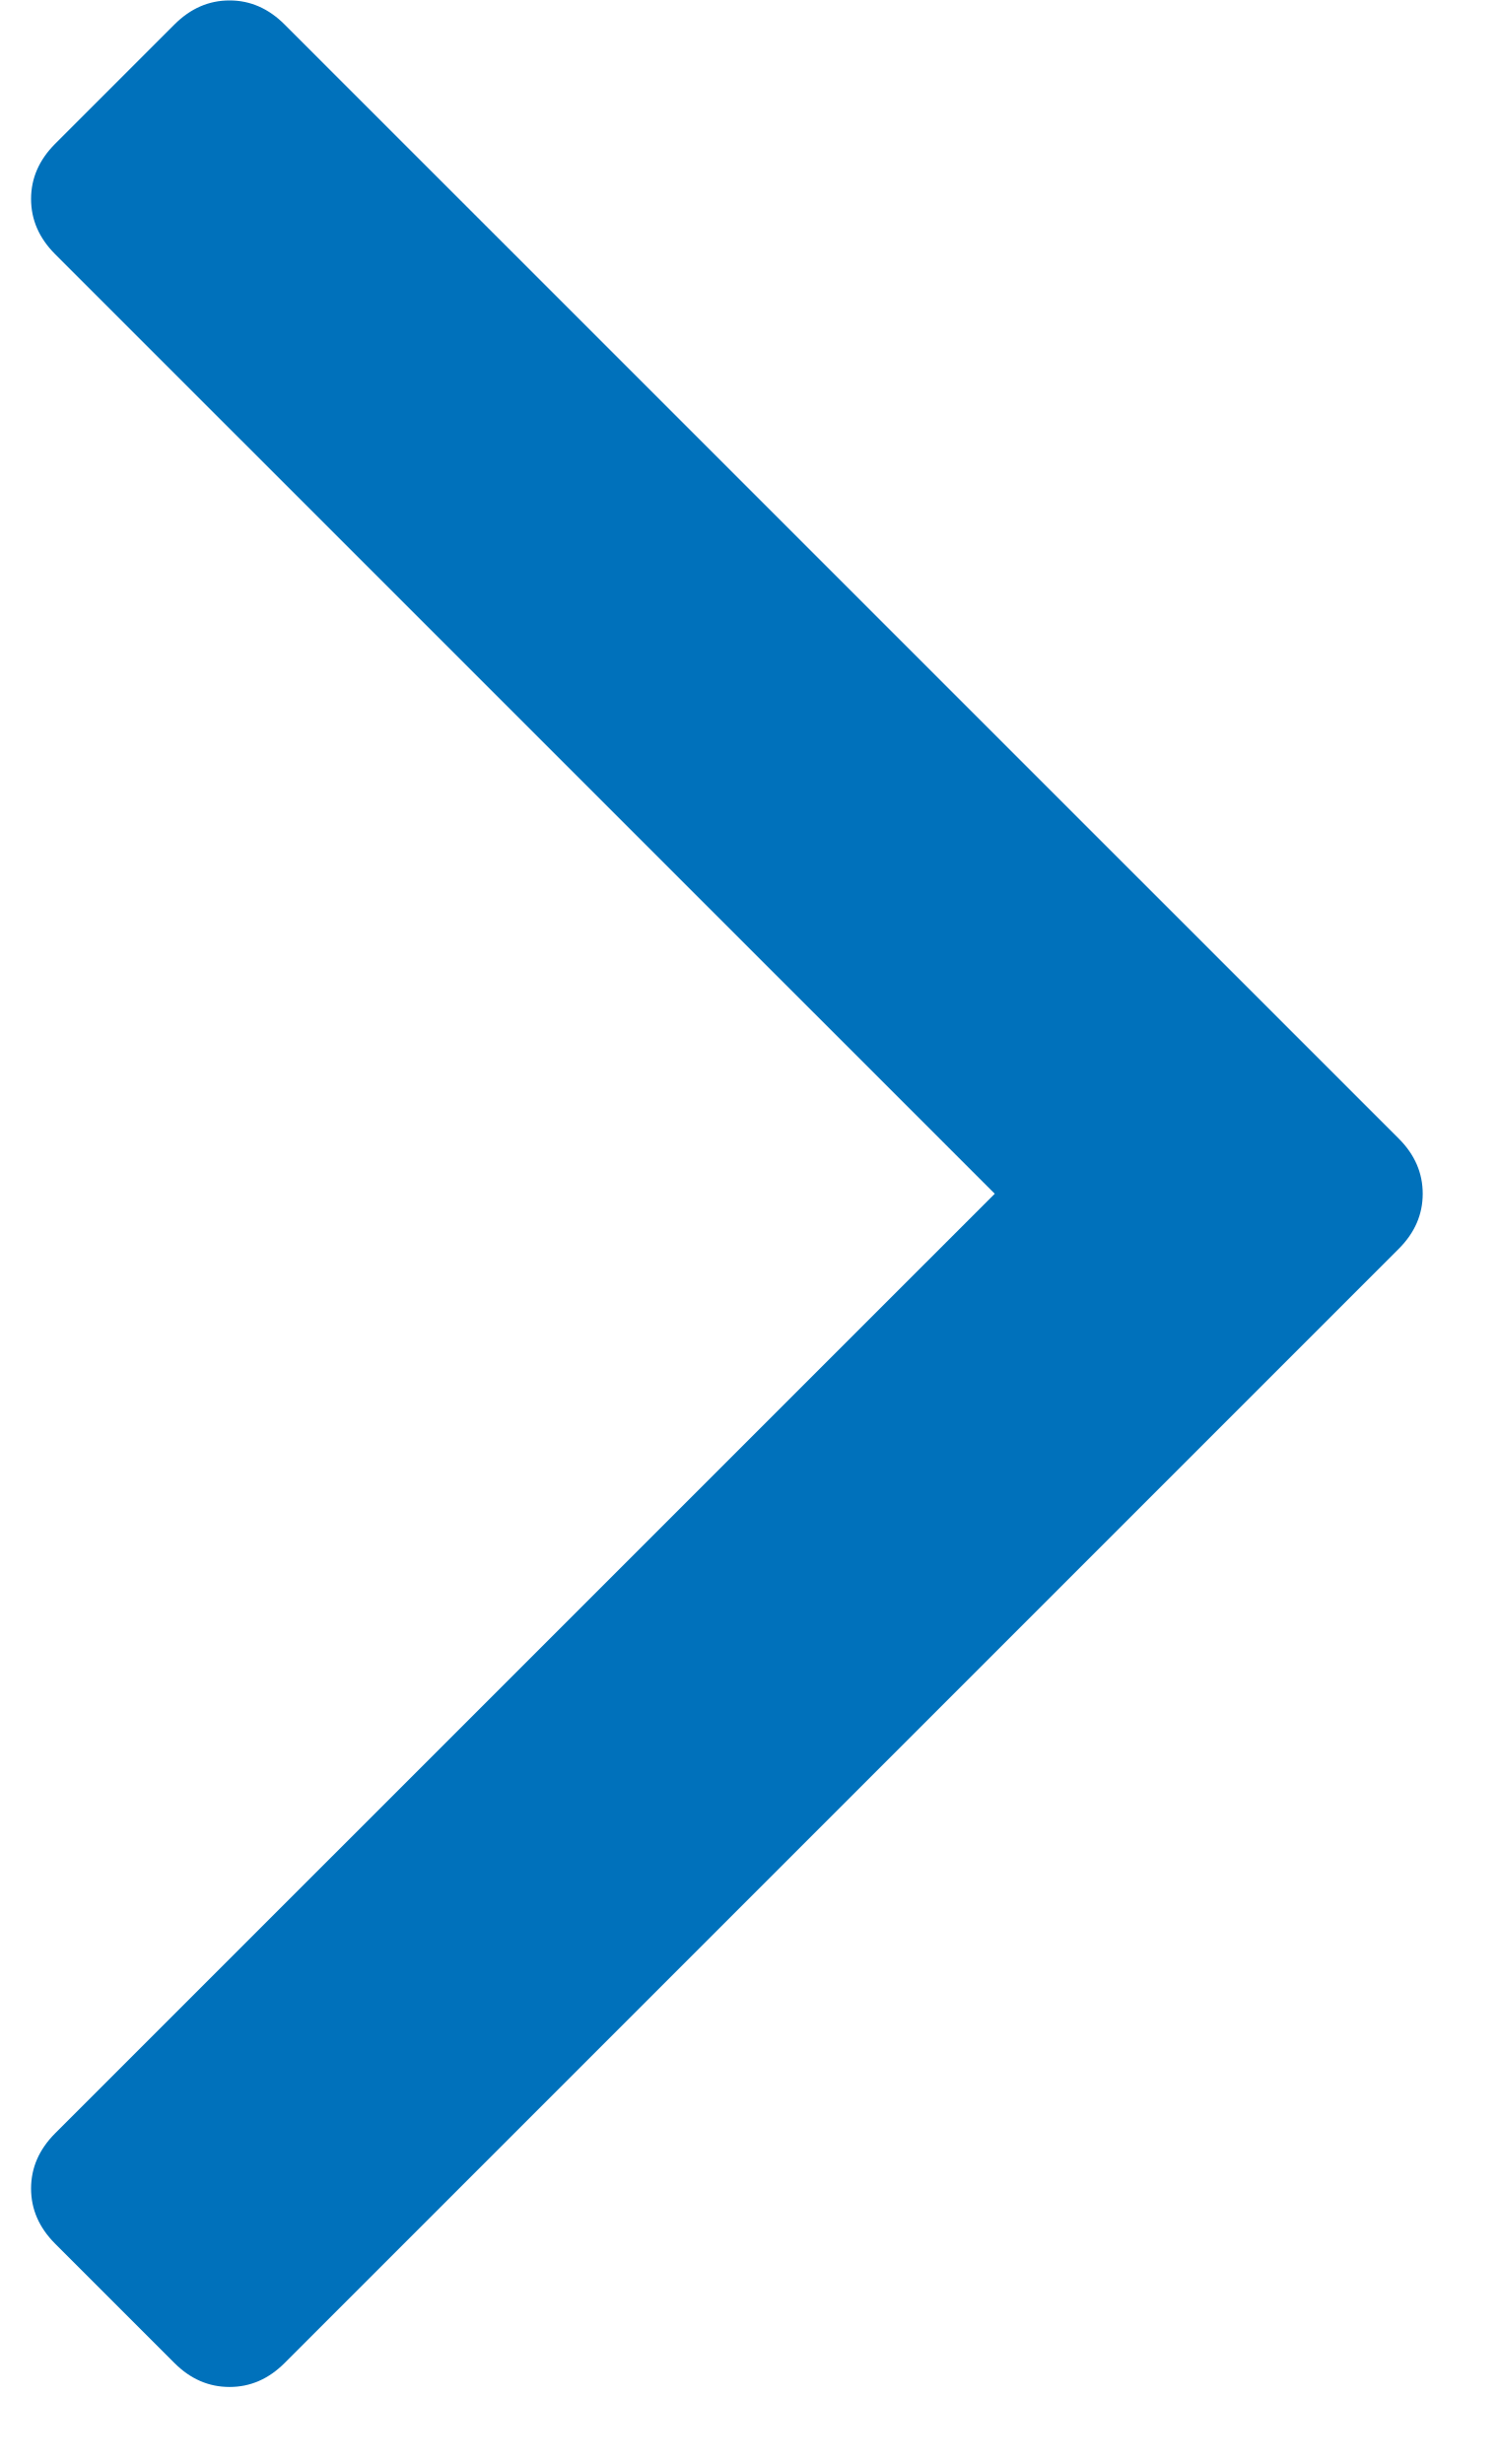
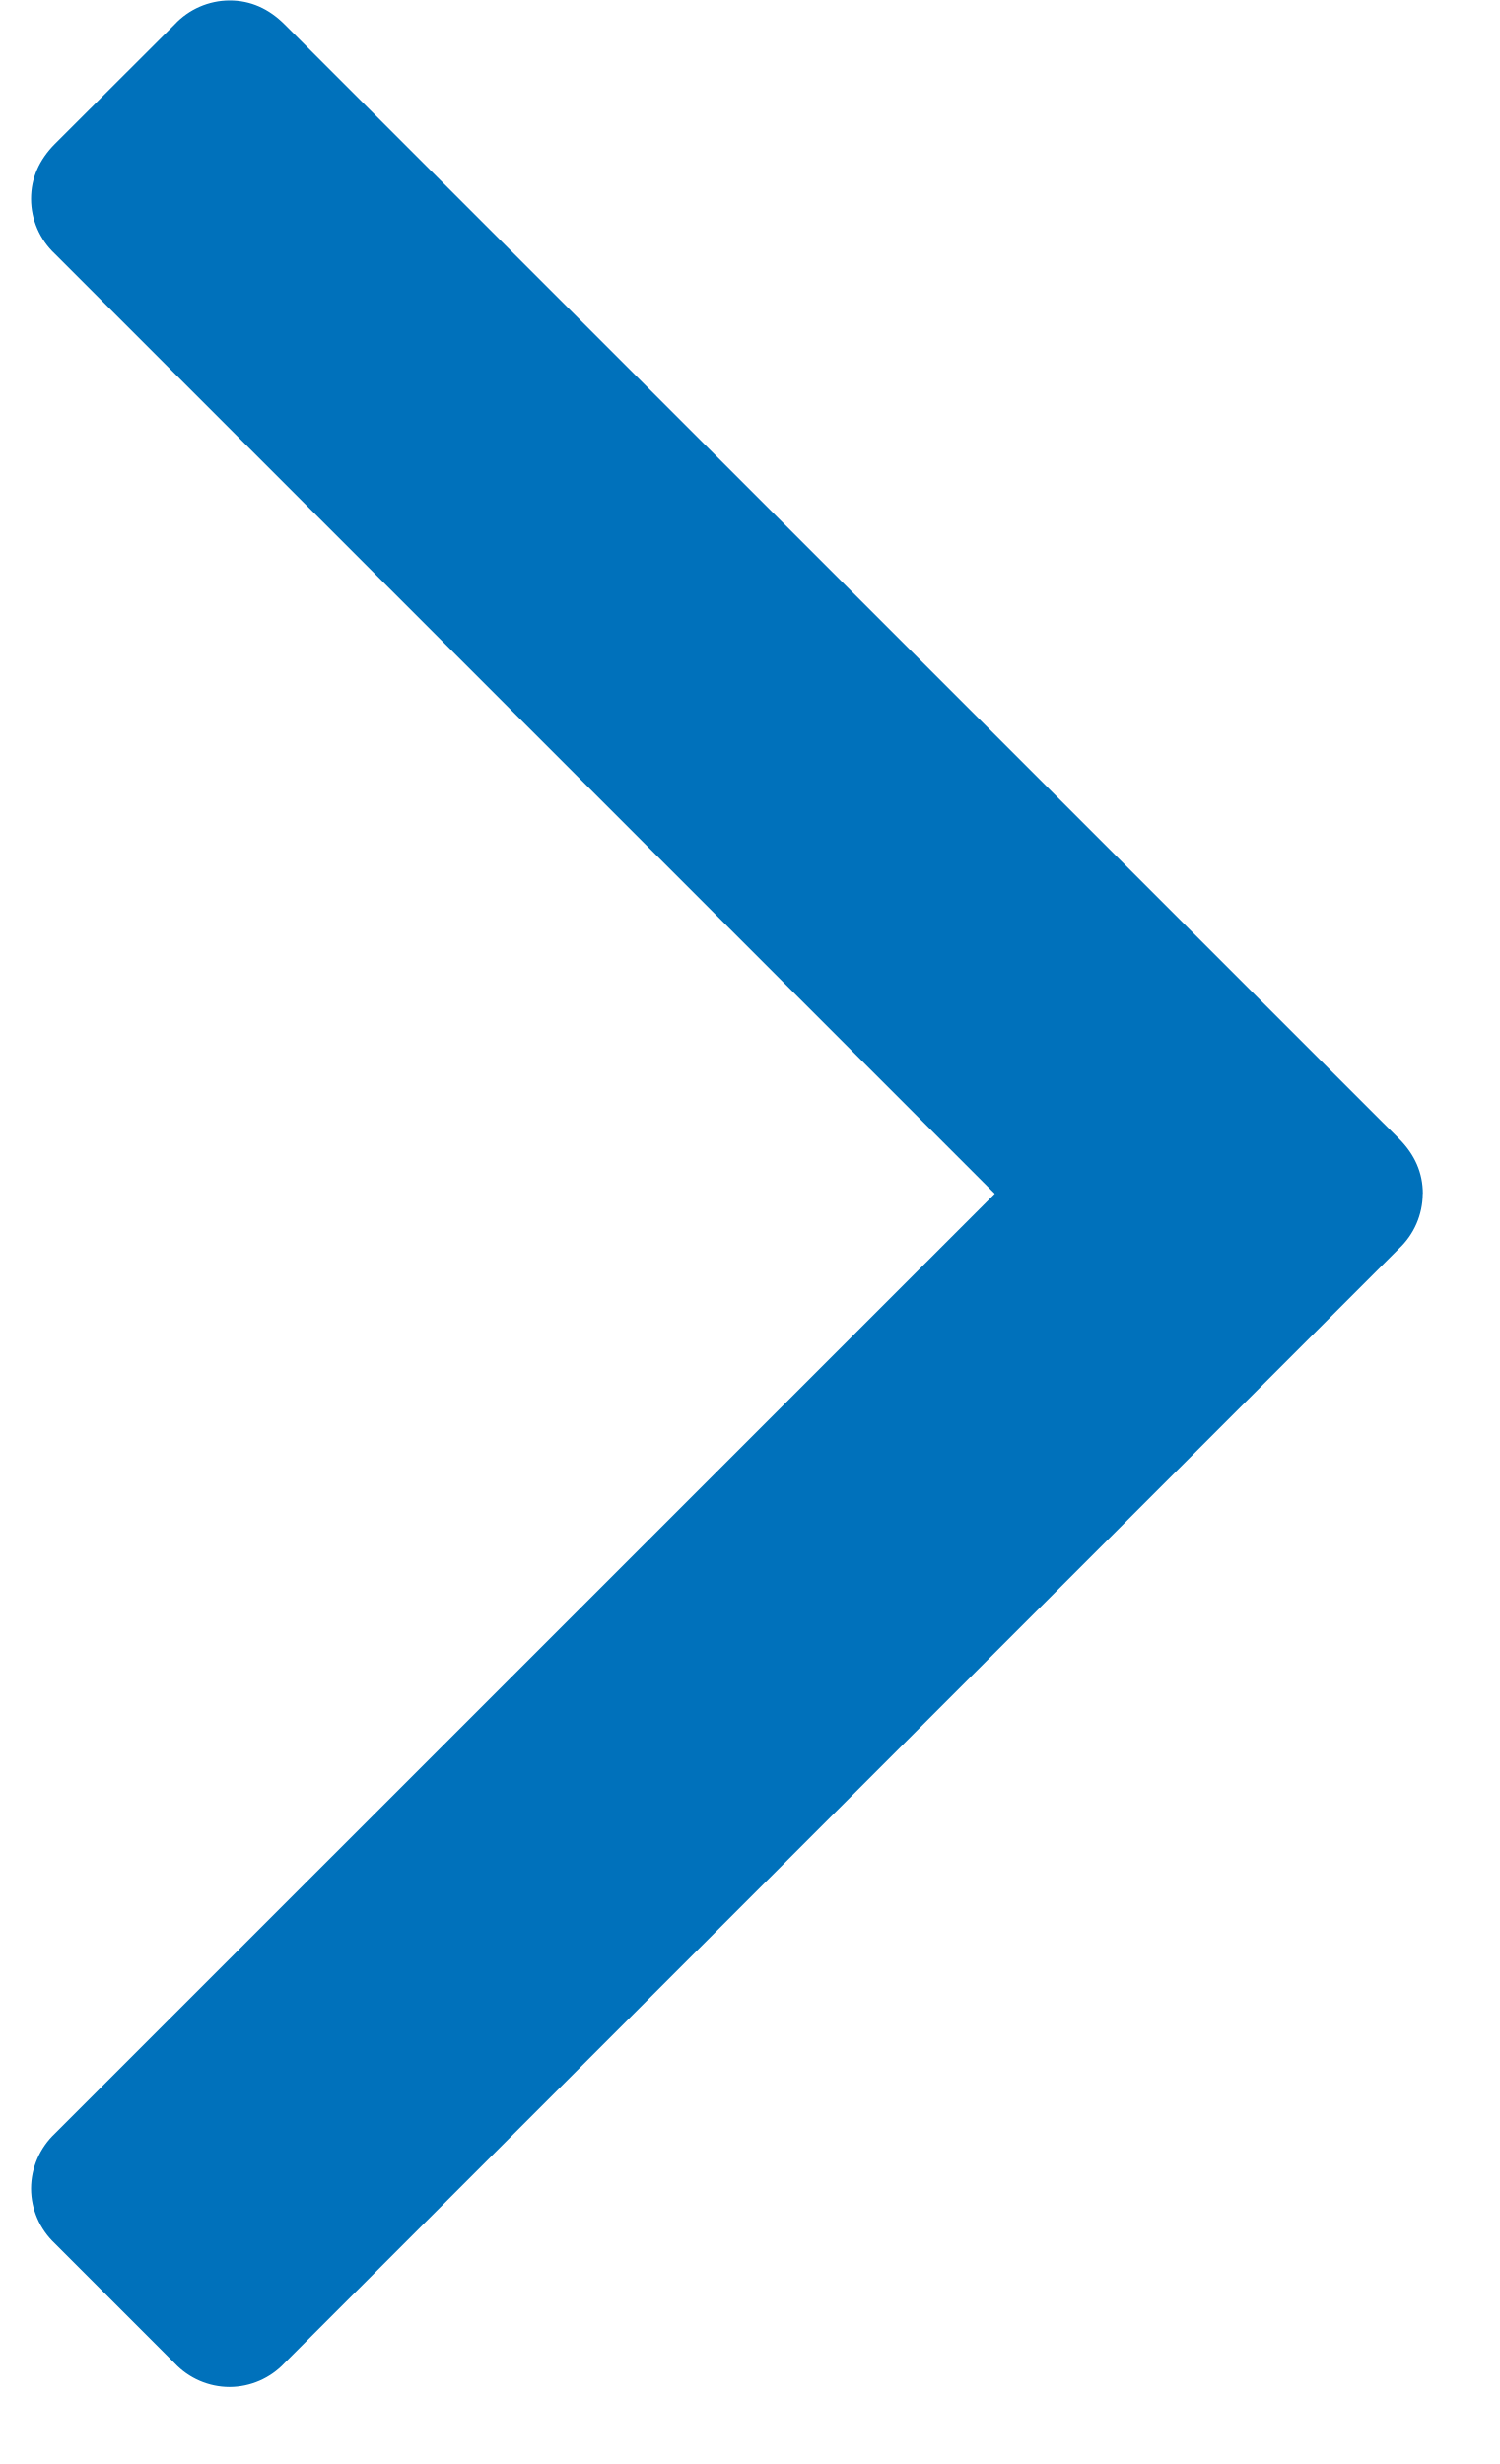
- <svg xmlns="http://www.w3.org/2000/svg" width="14px" height="23px" viewBox="0 0 14 23" version="1.1">
-   <defs />
-   <g id="Page-1" stroke="none" stroke-width="1" fill="none" fill-rule="evenodd">
-     <g id="Playbook-Splash" transform="translate(-513, -642)" fill="#0071BB">
-       <path d="M526.281,653.143 C526.281,653.336 526.207,653.507 526.058,653.656 L515.656,664.058 C515.507,664.207 515.336,664.281 515.143,664.281 C514.949,664.281 514.778,664.207 514.629,664.058 L513.513,662.942 C513.365,662.793 513.29,662.622 513.29,662.429 C513.29,662.235 513.365,662.064 513.513,661.915 L522.286,653.143 L513.513,644.371 C513.365,644.222 513.29,644.051 513.29,643.857 C513.29,643.664 513.365,643.493 513.513,643.344 L514.629,642.228 C514.778,642.079 514.949,642.004 515.143,642.004 C515.336,642.004 515.507,642.079 515.656,642.228 L526.058,652.629 C526.207,652.778 526.281,652.949 526.281,653.143 L526.281,653.143 Z" id="" />
-     </g>
-   </g>
+ <svg xmlns="http://www.w3.org/2000/svg" width="14" height="23">
+   <path d="M13.281 11.143a.706.706 0 01-.223.513L2.656 22.058a.706.706 0 01-.513.223.706.706 0 01-.514-.223L.513 20.942a.706.706 0 01-.223-.513.71.71 0 01.223-.514l8.773-8.772L.513 2.37a.706.706 0 01-.223-.514c0-.193.075-.364.223-.513L1.63.228a.706.706 0 01.514-.224c.193 0 .364.075.513.224l10.402 10.401c.149.15.223.32.223.514z" fill="#0071BB" fill-rule="evenodd" />
</svg>
